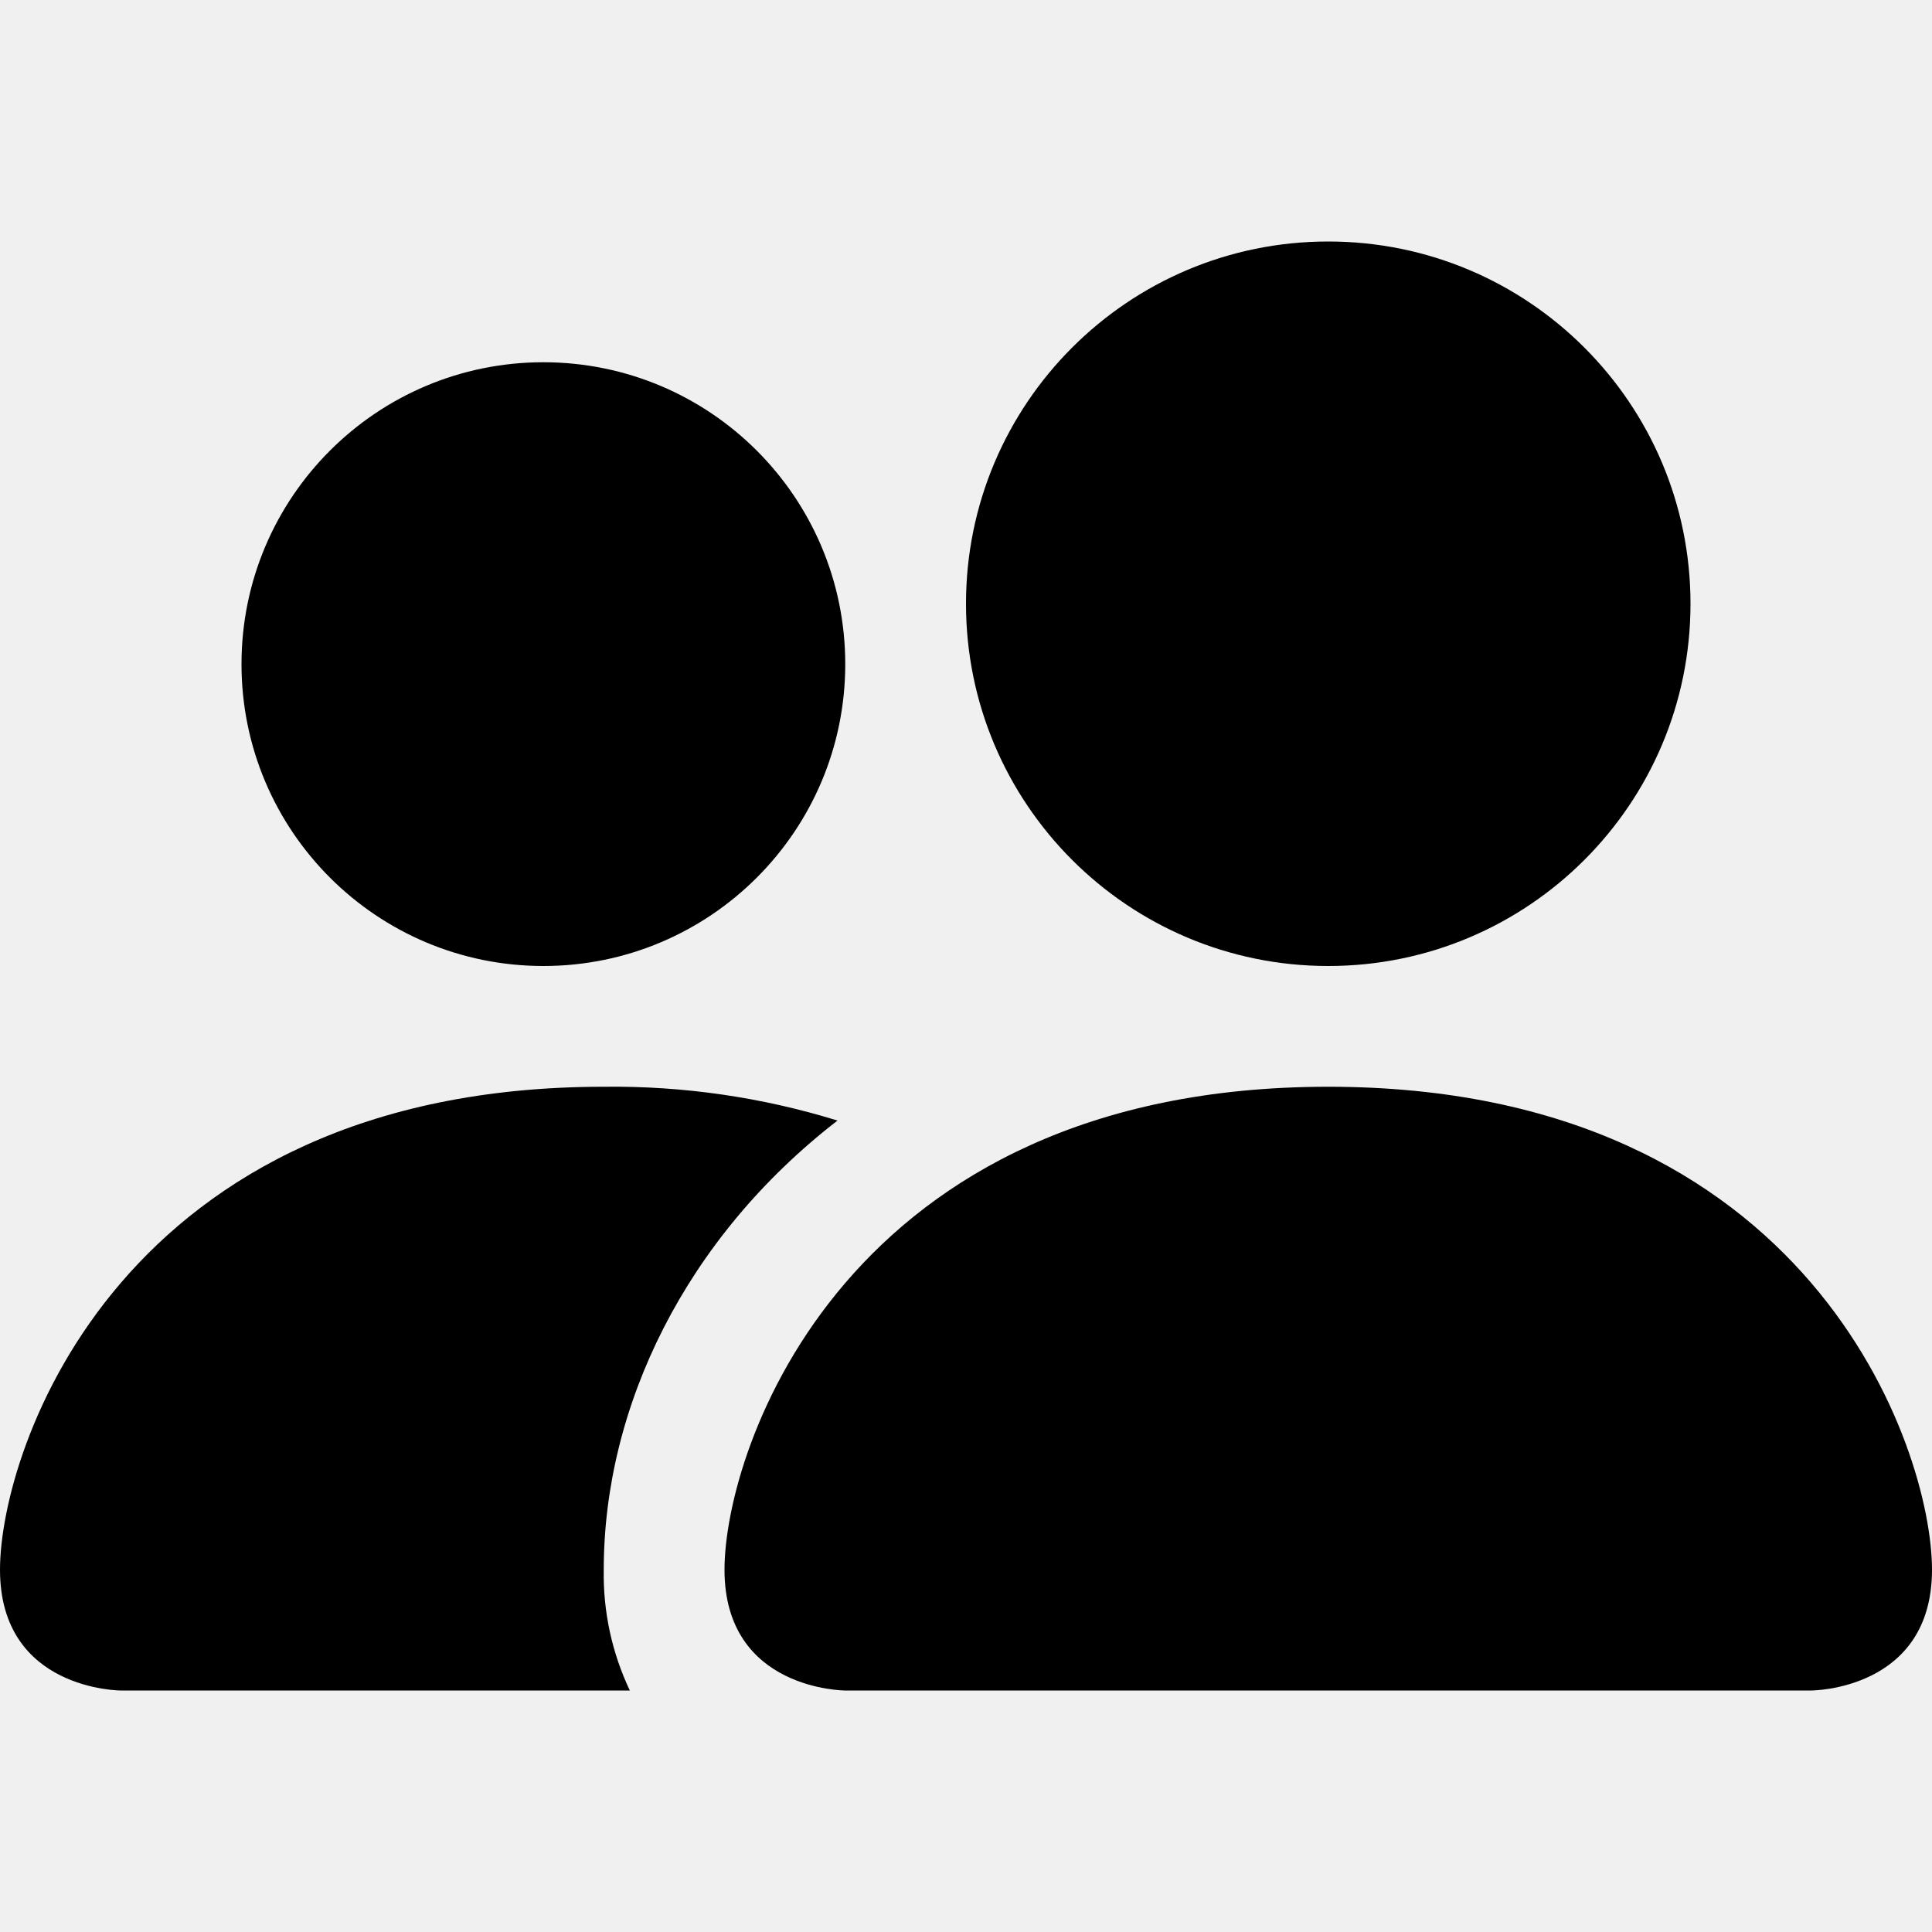
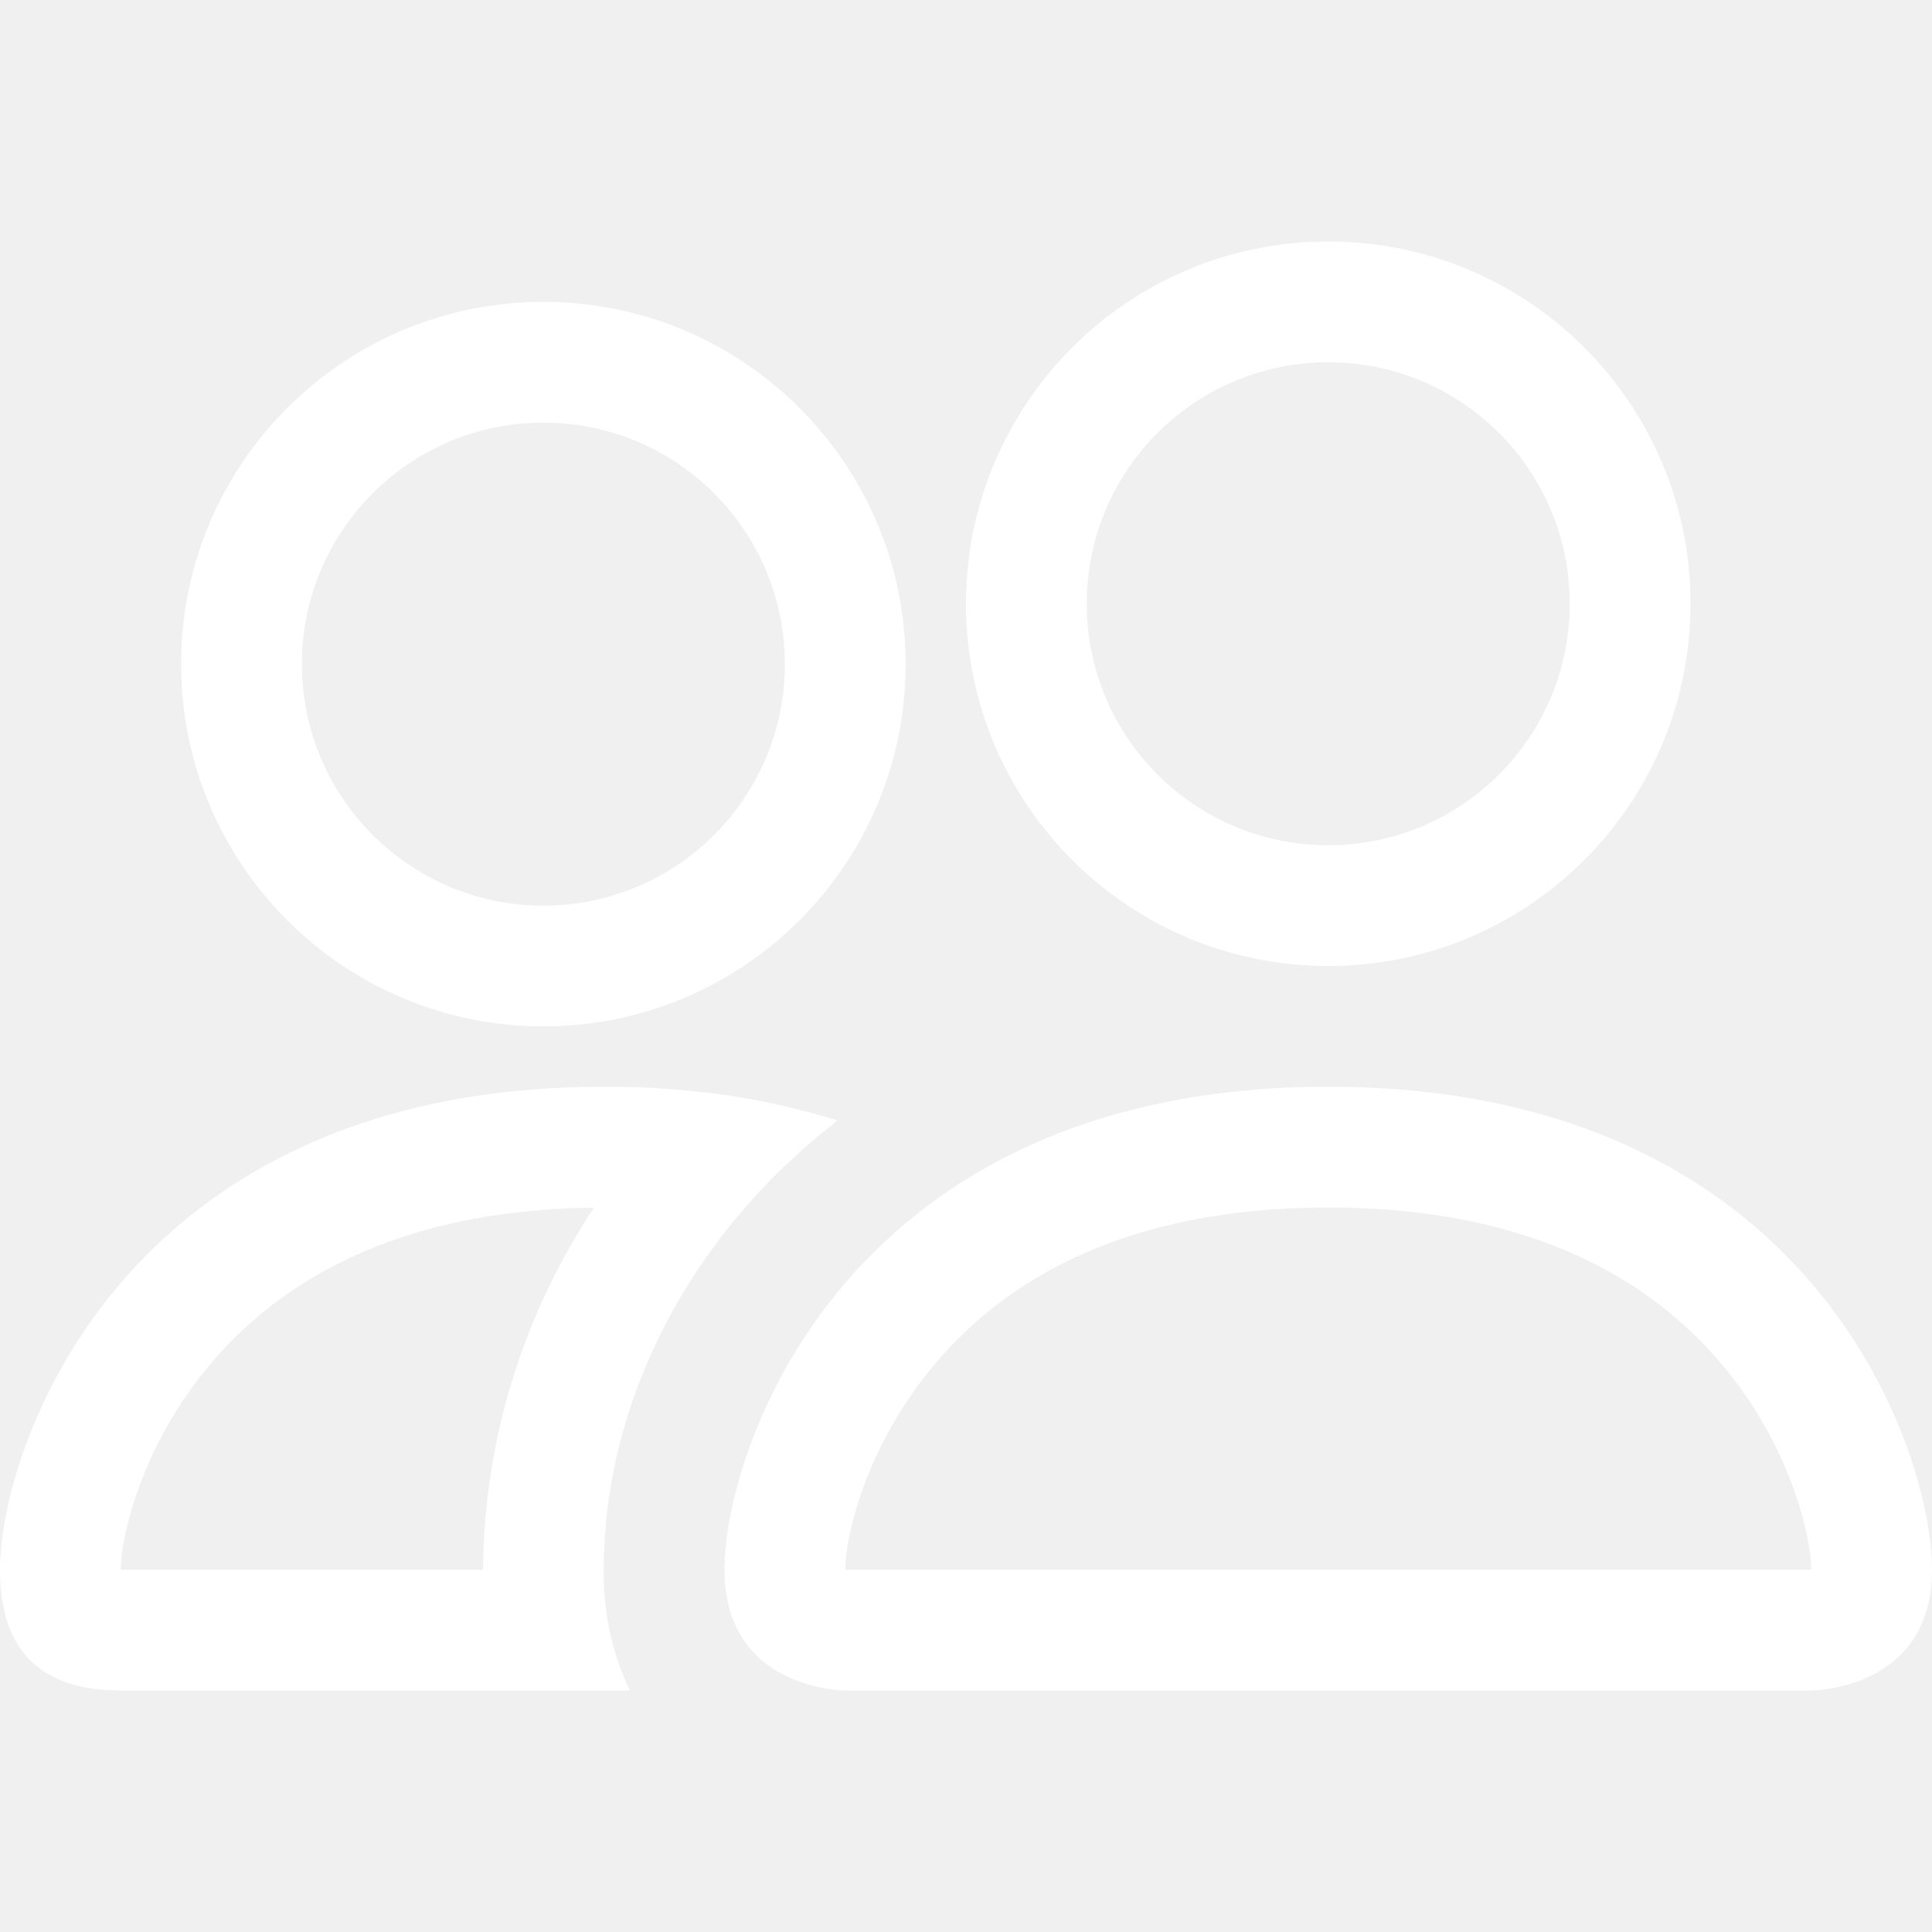
- <svg xmlns="http://www.w3.org/2000/svg" width="16" height="16" fill="currentColor" class="bi bi-people-fill" viewBox="0 0 16 16">
-   <path d="M7 14s-1 0-1-1 1-4 5-4 5 3 5 4-1 1-1 1zm4-6a3 3 0 1 0 0-6 3 3 0 0 0 0 6m-5.784 6A2.24 2.24 0 0 1 5 13c0-1.355.68-2.75 1.936-3.72A6.3 6.3 0 0 0 5 9c-4 0-5 3-5 4s1 1 1 1zM4.5 8a2.5 2.5 0 1 0 0-5 2.5 2.5 0 0 0 0 5" />
+ <svg xmlns="http://www.w3.org/2000/svg" width="16" height="16" fill="currentColor" class="bi bi-people" viewBox="0 0 16 16">
+   <path fill="#ffffff" d="M15 14s1 0 1-1-1-4-5-4-5 3-5 4 1 1 1 1zm-7.978-1L7 12.996c.001-.264.167-1.03.76-1.72C8.312 10.629 9.282 10 11 10c1.717 0 2.687.63 3.24 1.276.593.69.758 1.457.76 1.72l-.008.002-.014.002zM11 7a2 2 0 1 0 0-4 2 2 0 0 0 0 4m3-2a3 3 0 1 1-6 0 3 3 0 0 1 6 0M6.936 9.28a6 6 0 0 0-1.23-.247A7 7 0 0 0 5 9c-4 0-5 3-5 4q0 1 1 1h4.216A2.24 2.24 0 0 1 5 13c0-1.01.377-2.042 1.09-2.904.243-.294.526-.569.846-.816M4.92 10A5.5 5.5 0 0 0 4 13H1c0-.26.164-1.03.76-1.724.545-.636 1.492-1.256 3.16-1.275ZM1.5 5.5a3 3 0 1 1 6 0 3 3 0 0 1-6 0m3-2a2 2 0 1 0 0 4 2 2 0 0 0 0-4" />
</svg>
